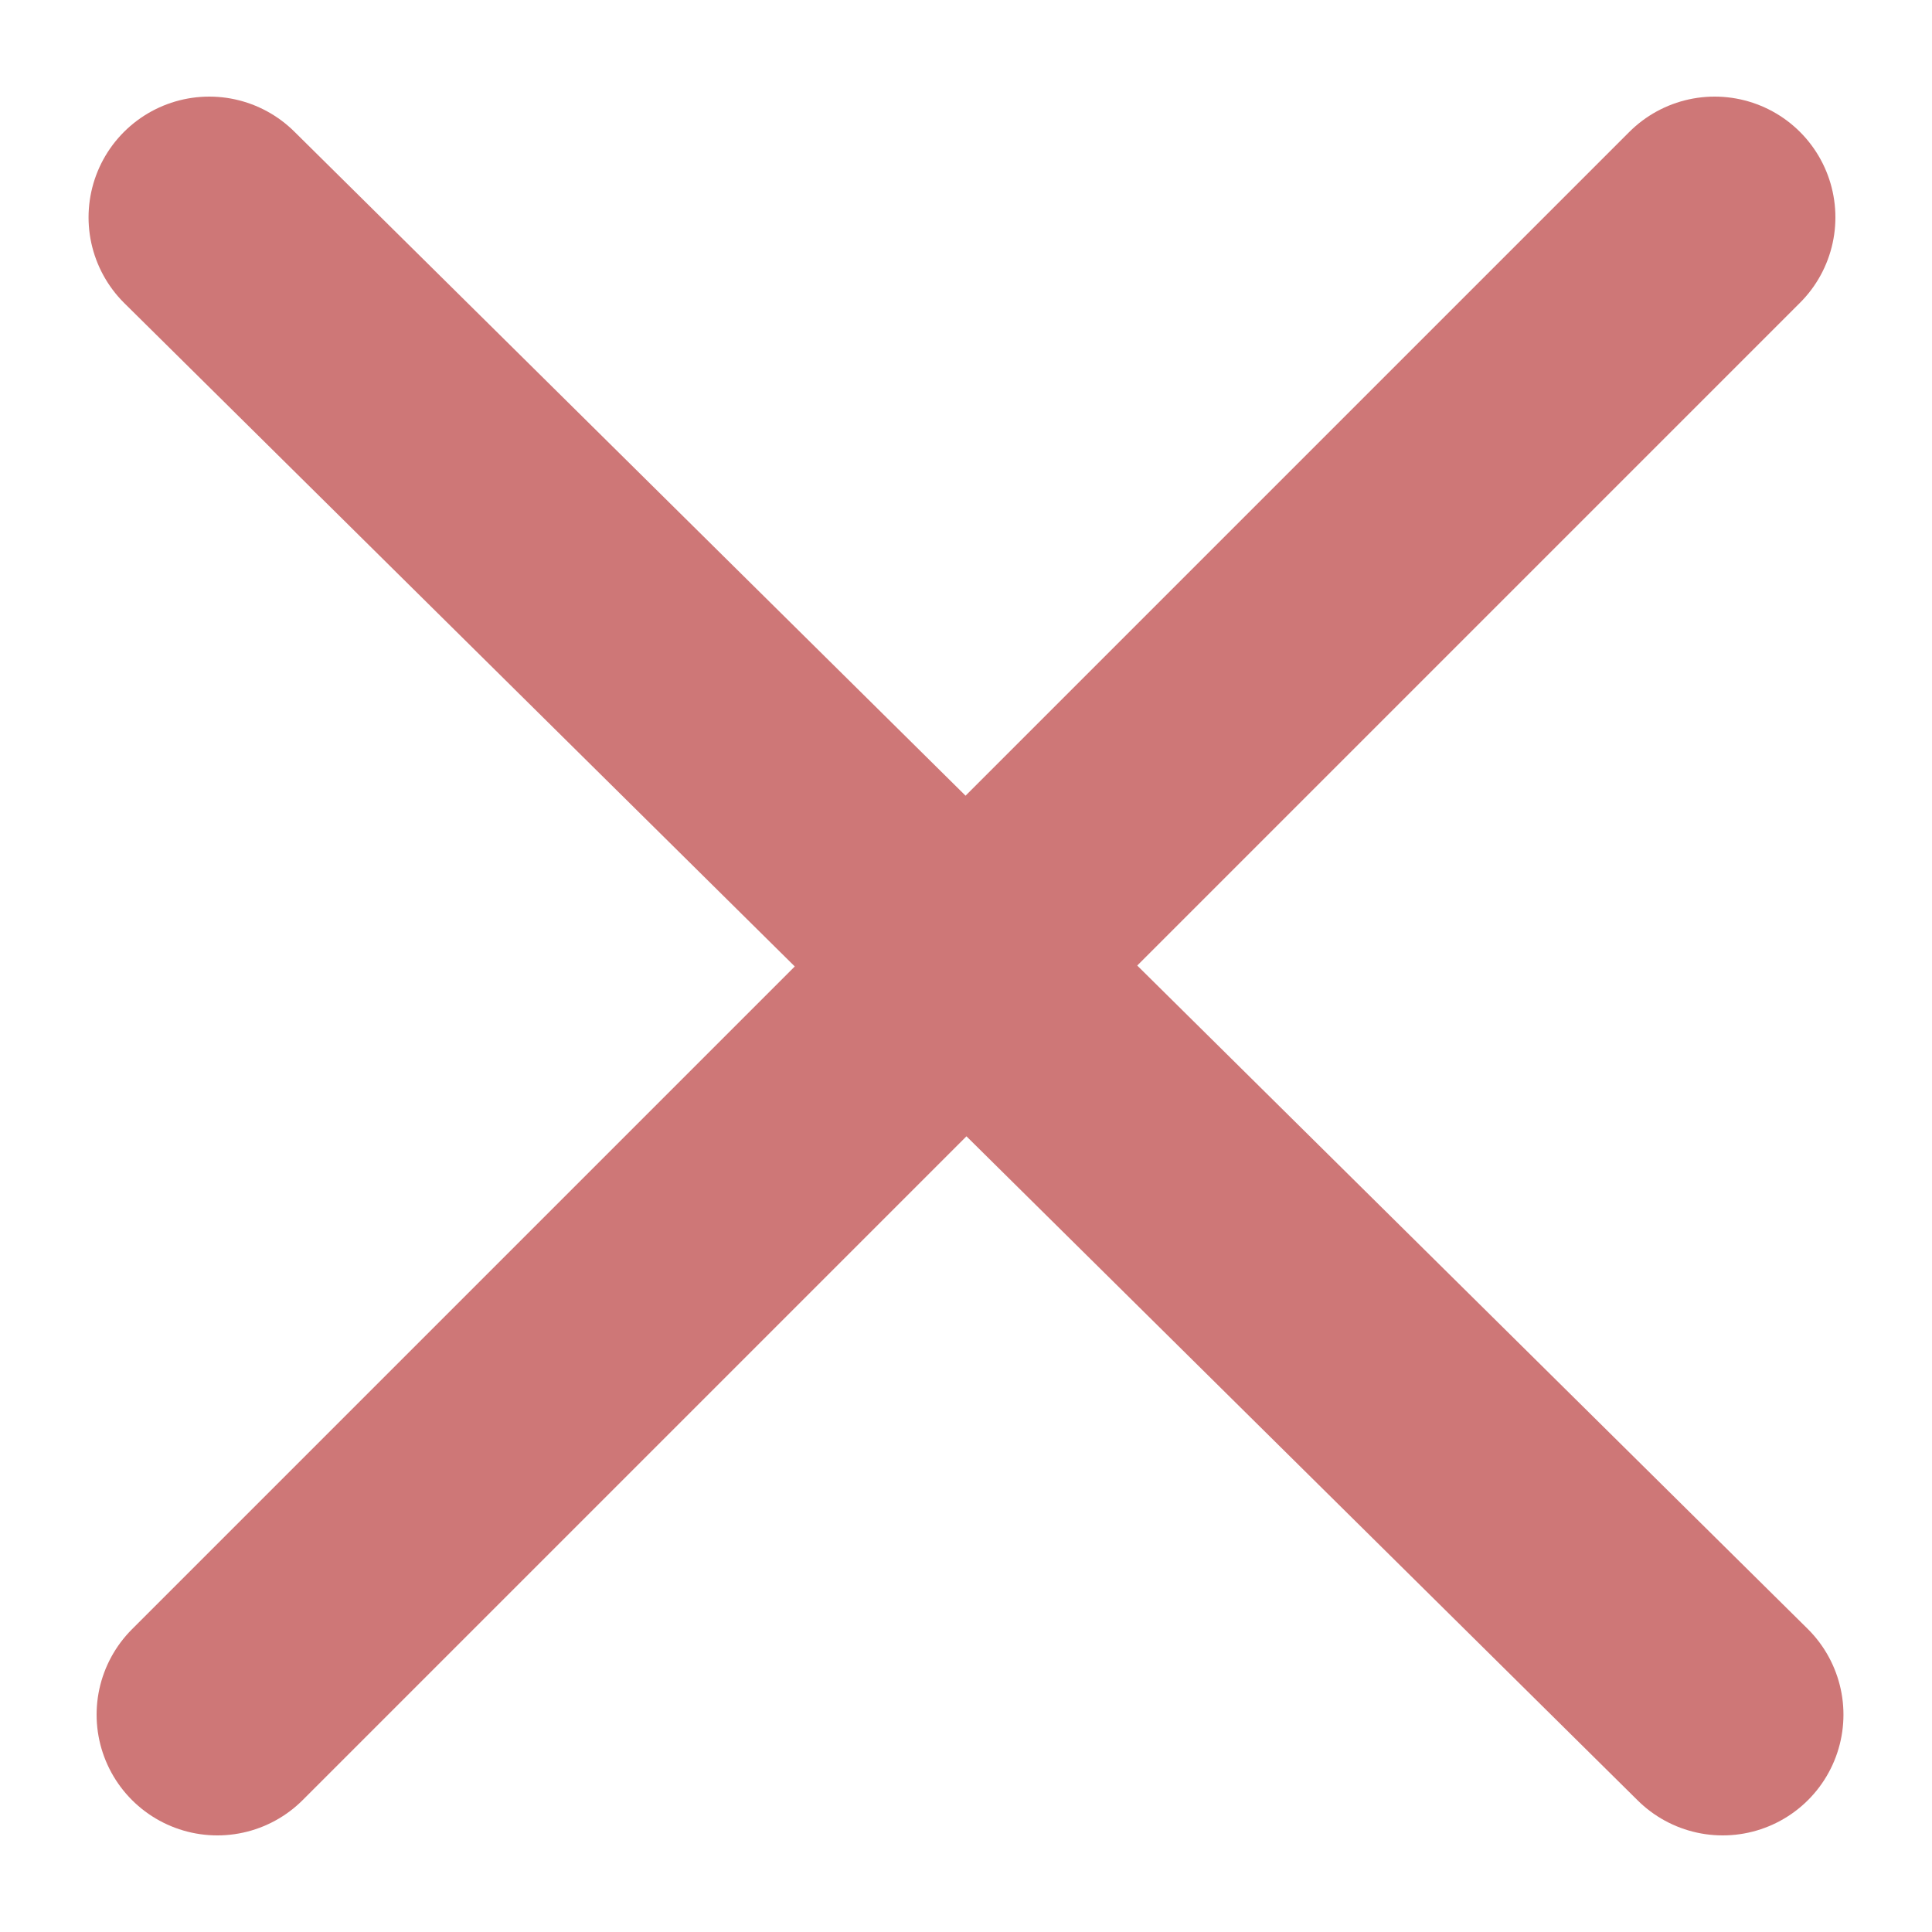
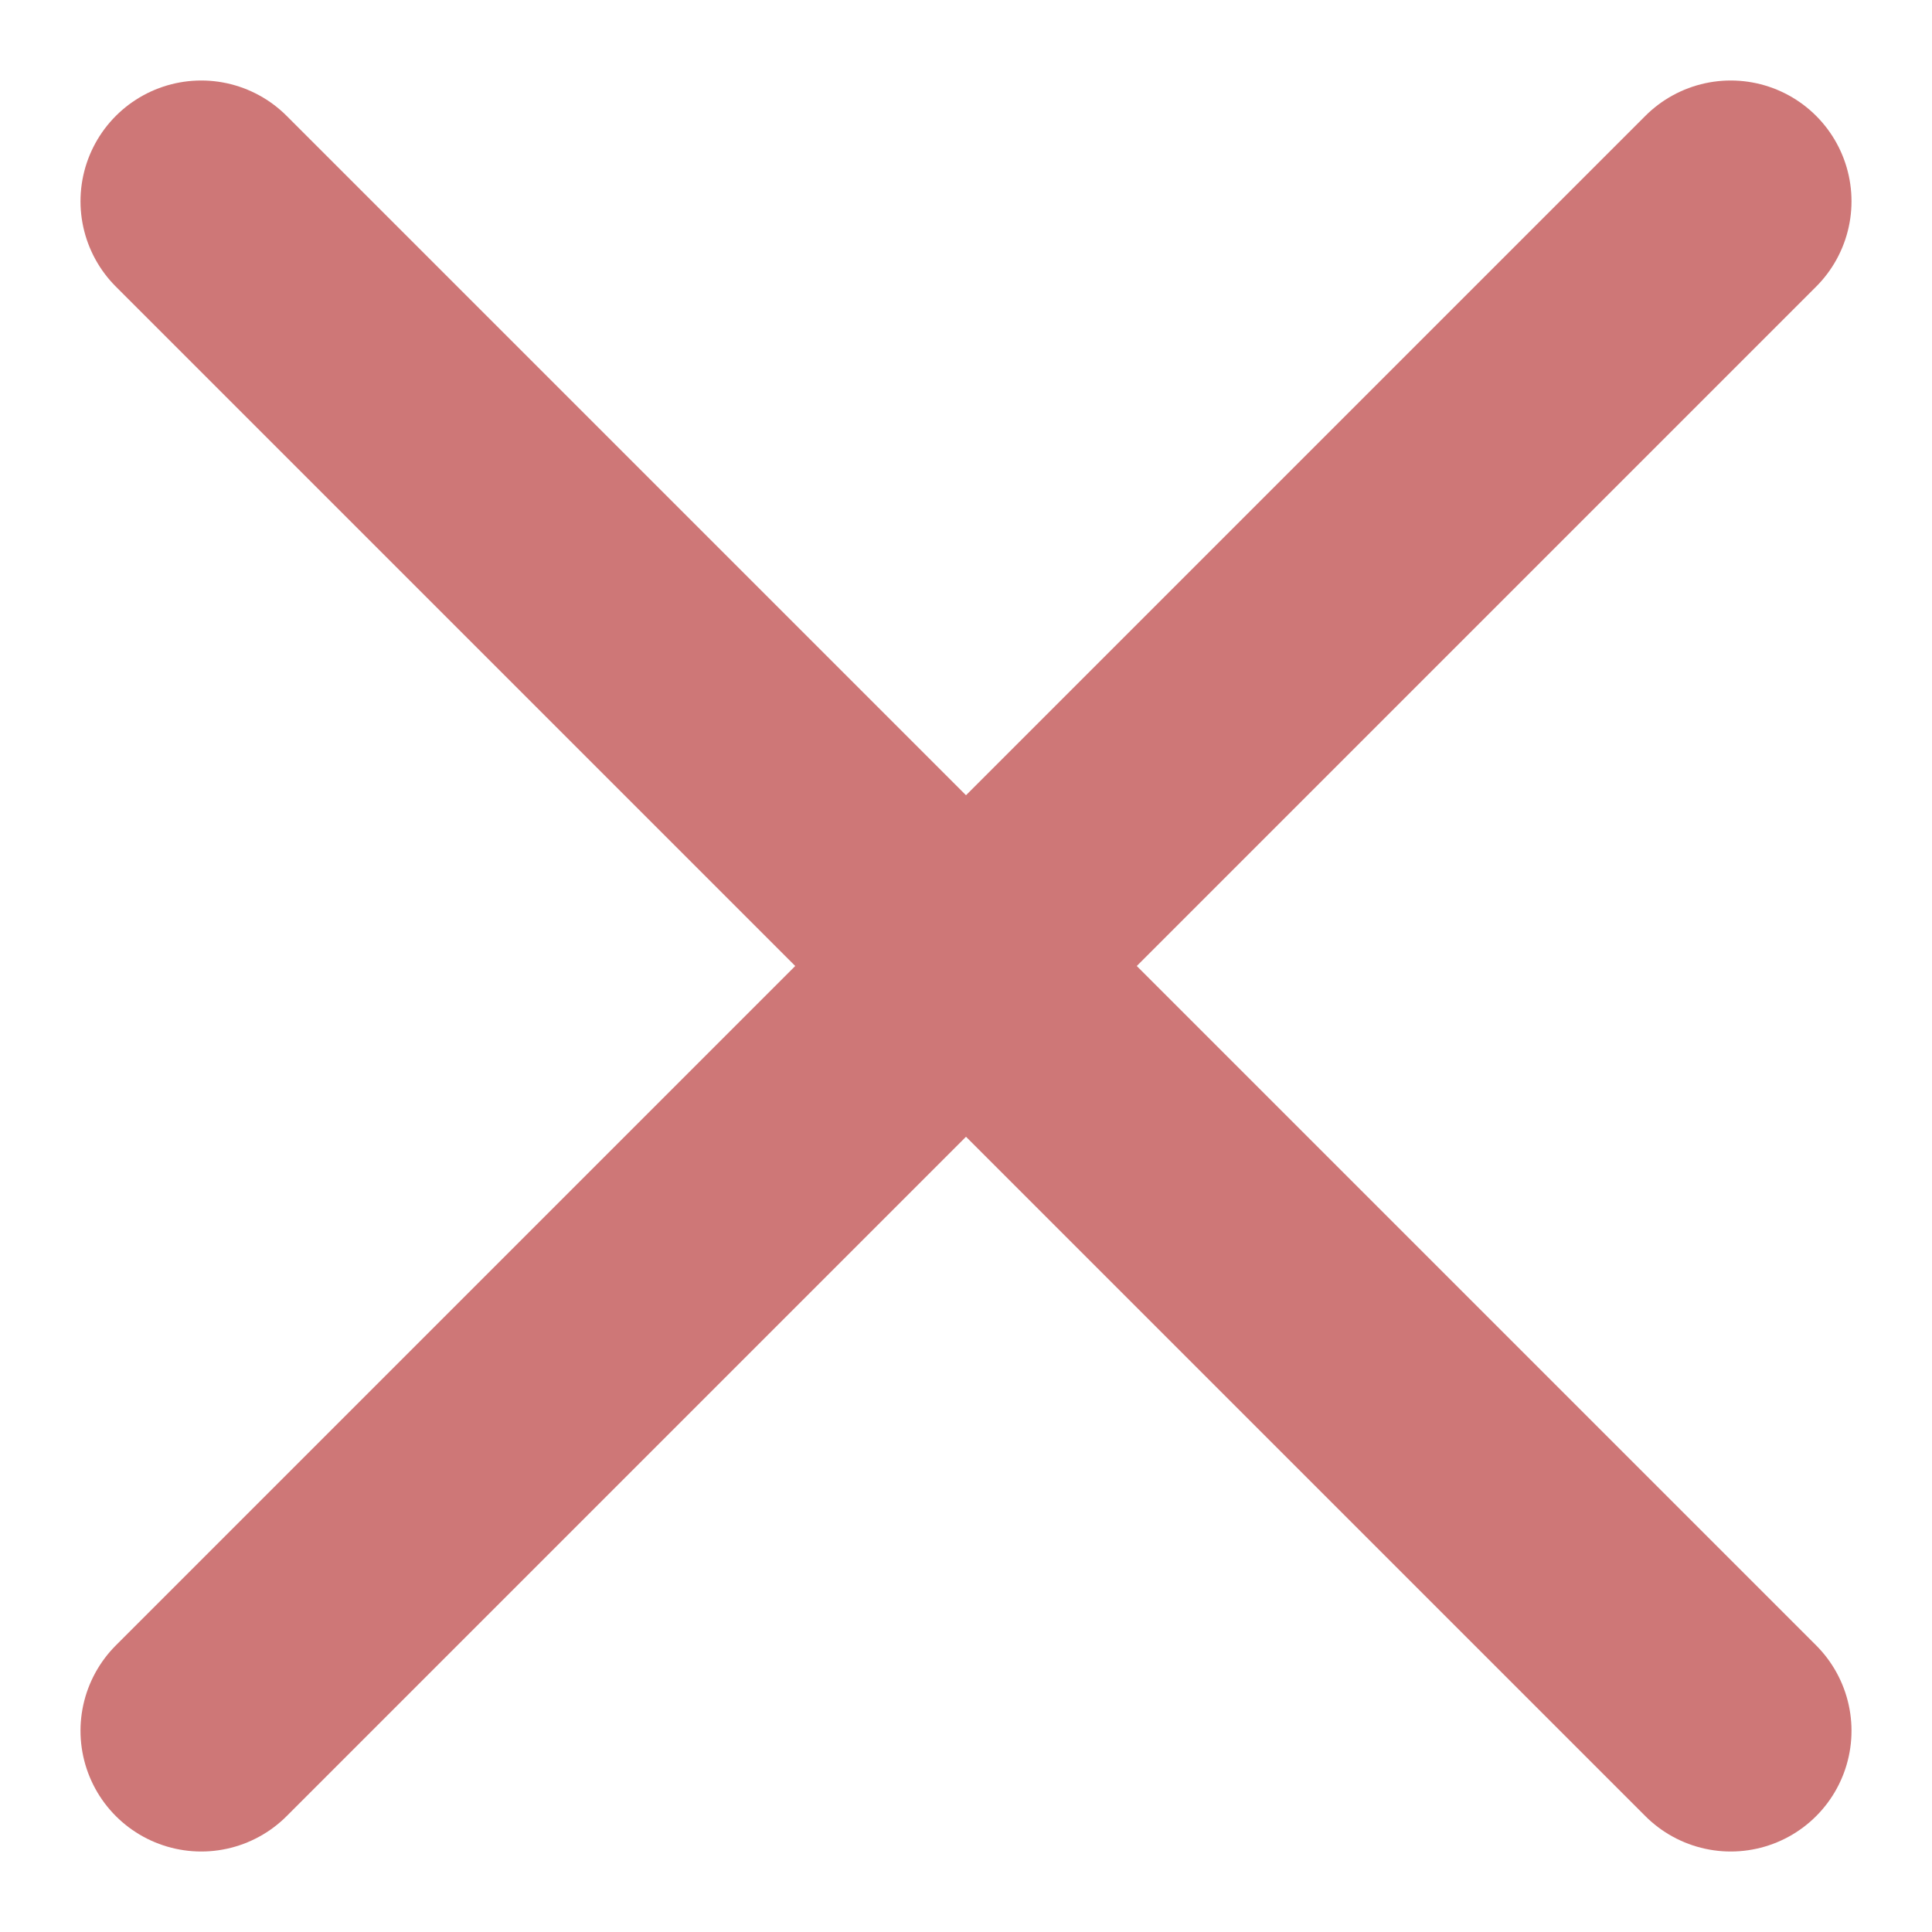
<svg xmlns="http://www.w3.org/2000/svg" version="1.2" viewBox="0 0 24 24" width="24" height="24">
  <style>.a{fill:none;stroke:#ce7777;stroke-linecap:round;stroke-linejoin:round;stroke-width:3}</style>
-   <path class="a" d="m21.3 2.7l-18.6 18.6" />
-   <path class="a" d="m2.6 2.7l18.8 18.6" />
+   <path class="a" d="m21.5 2.5l-19 19" />
+   <path class="a" d="m2.5 2.5l19 19" />
</svg>
